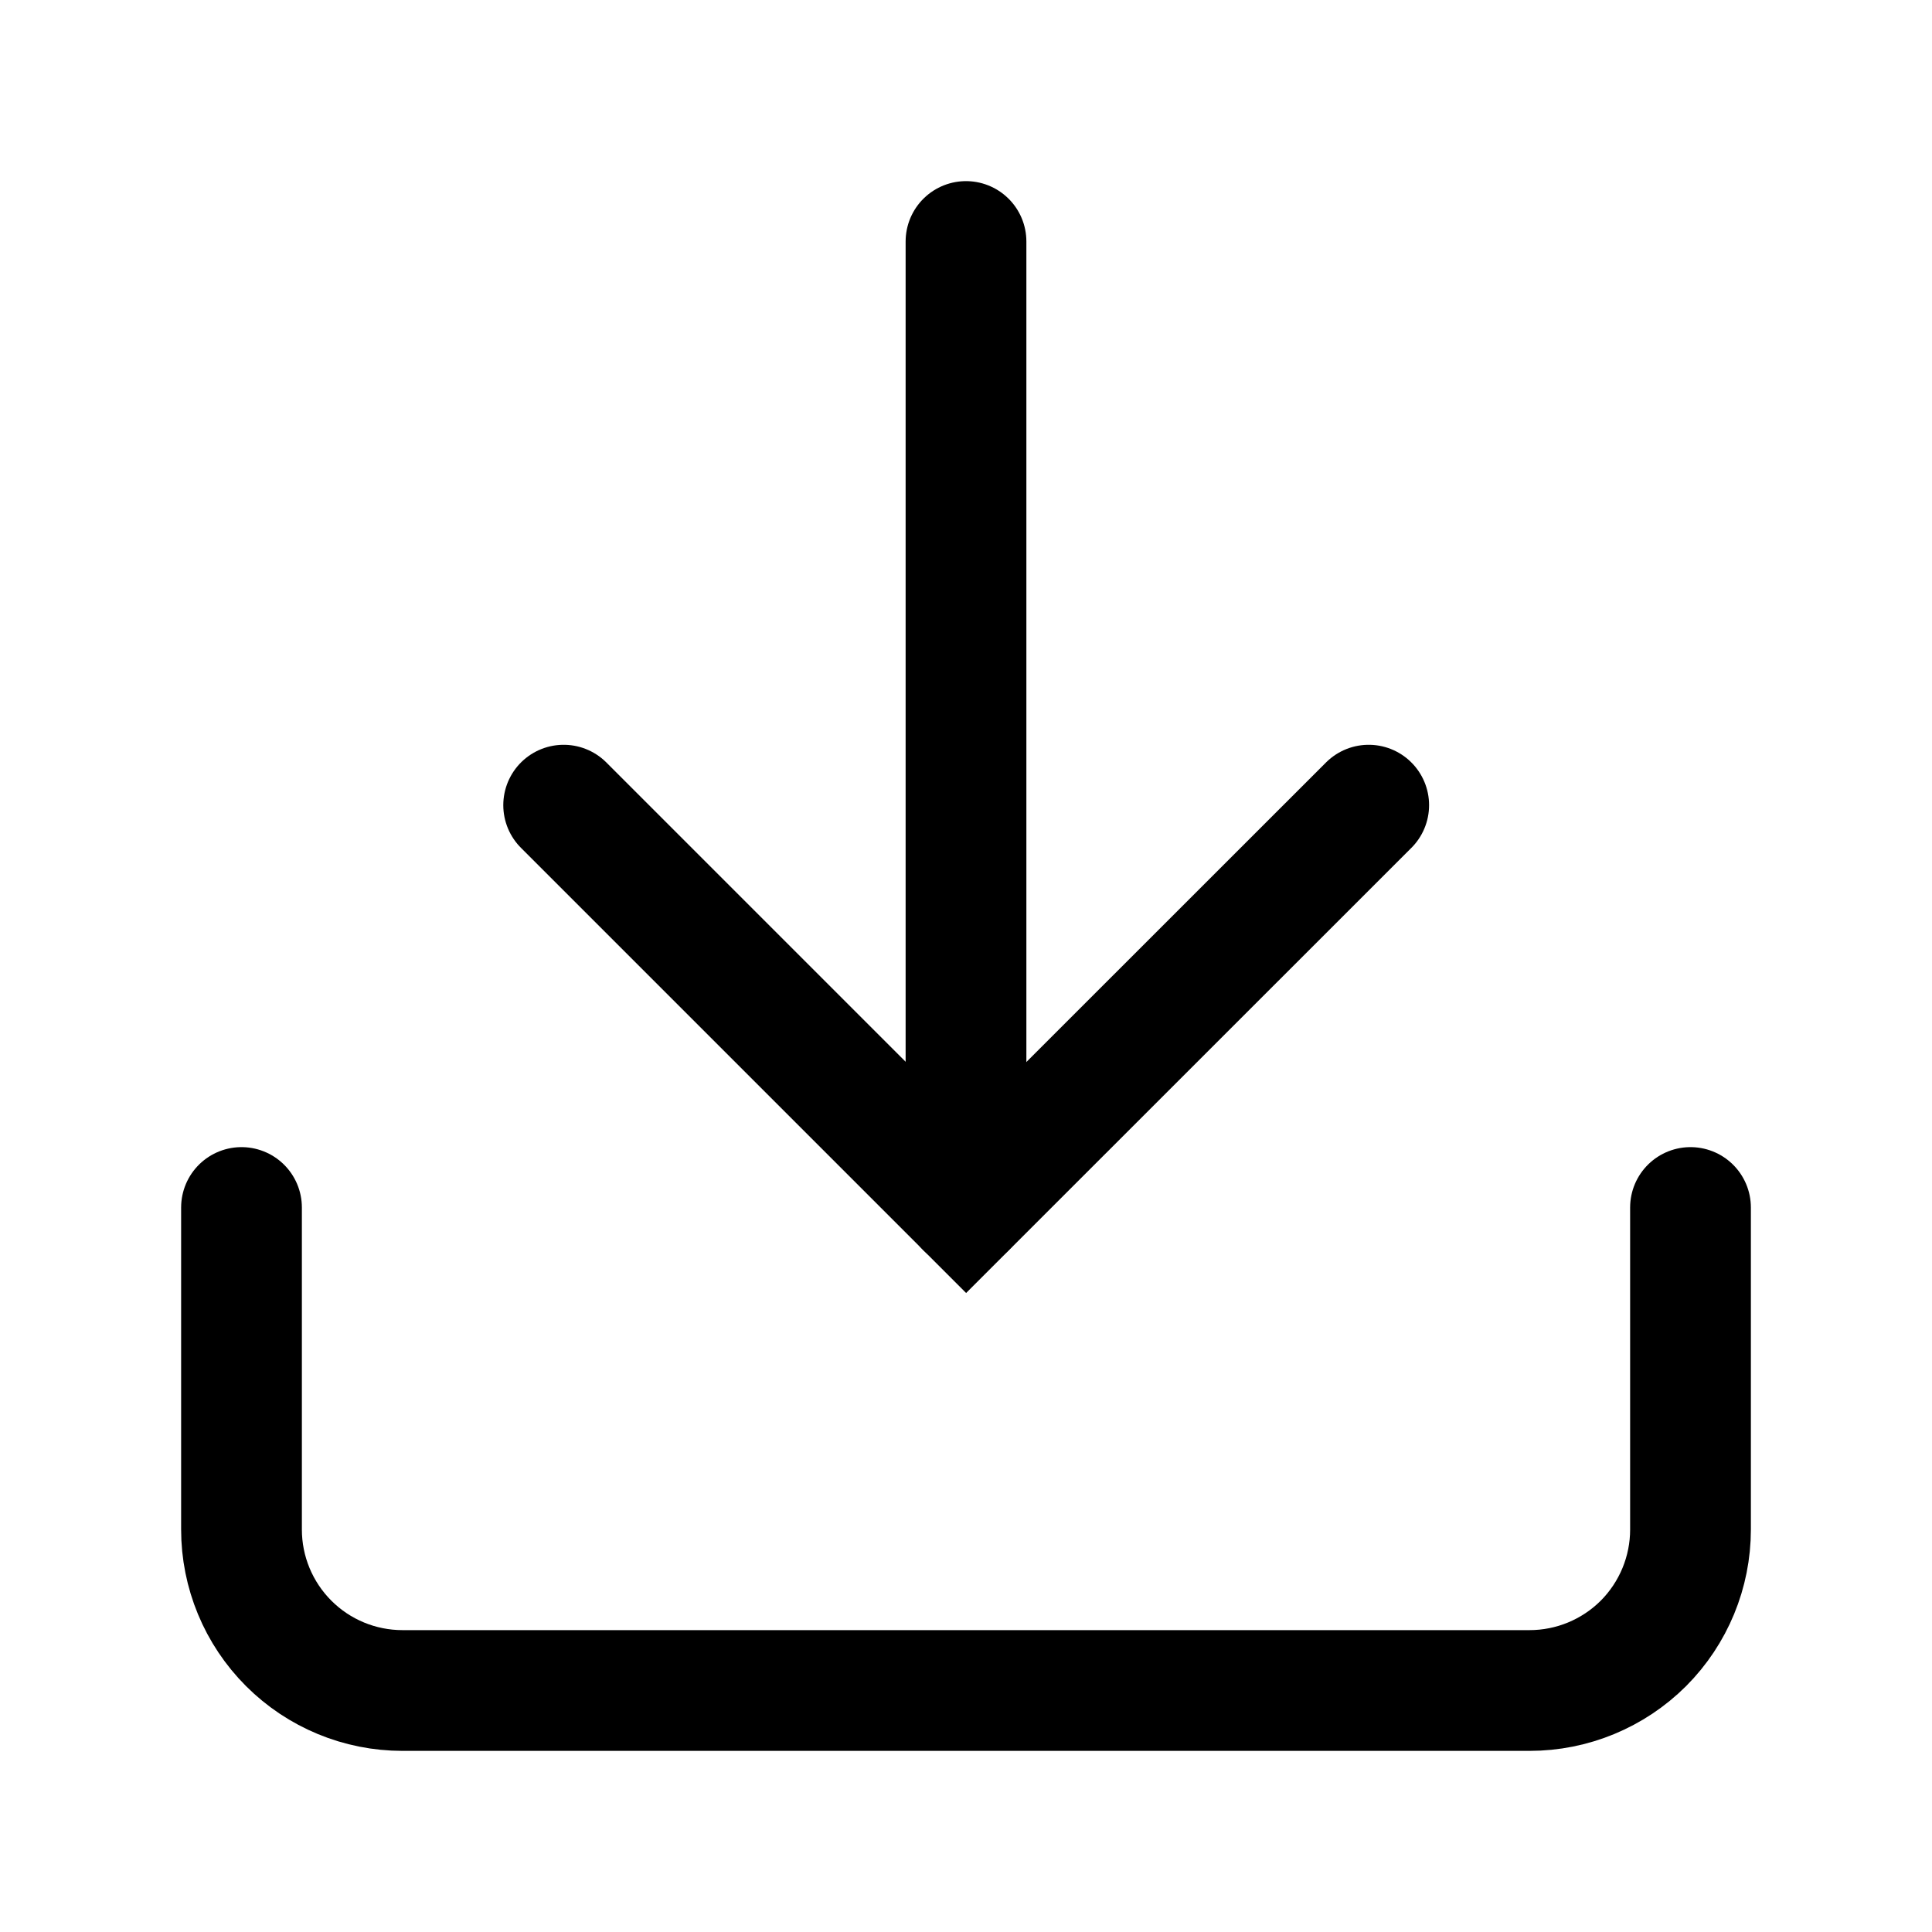
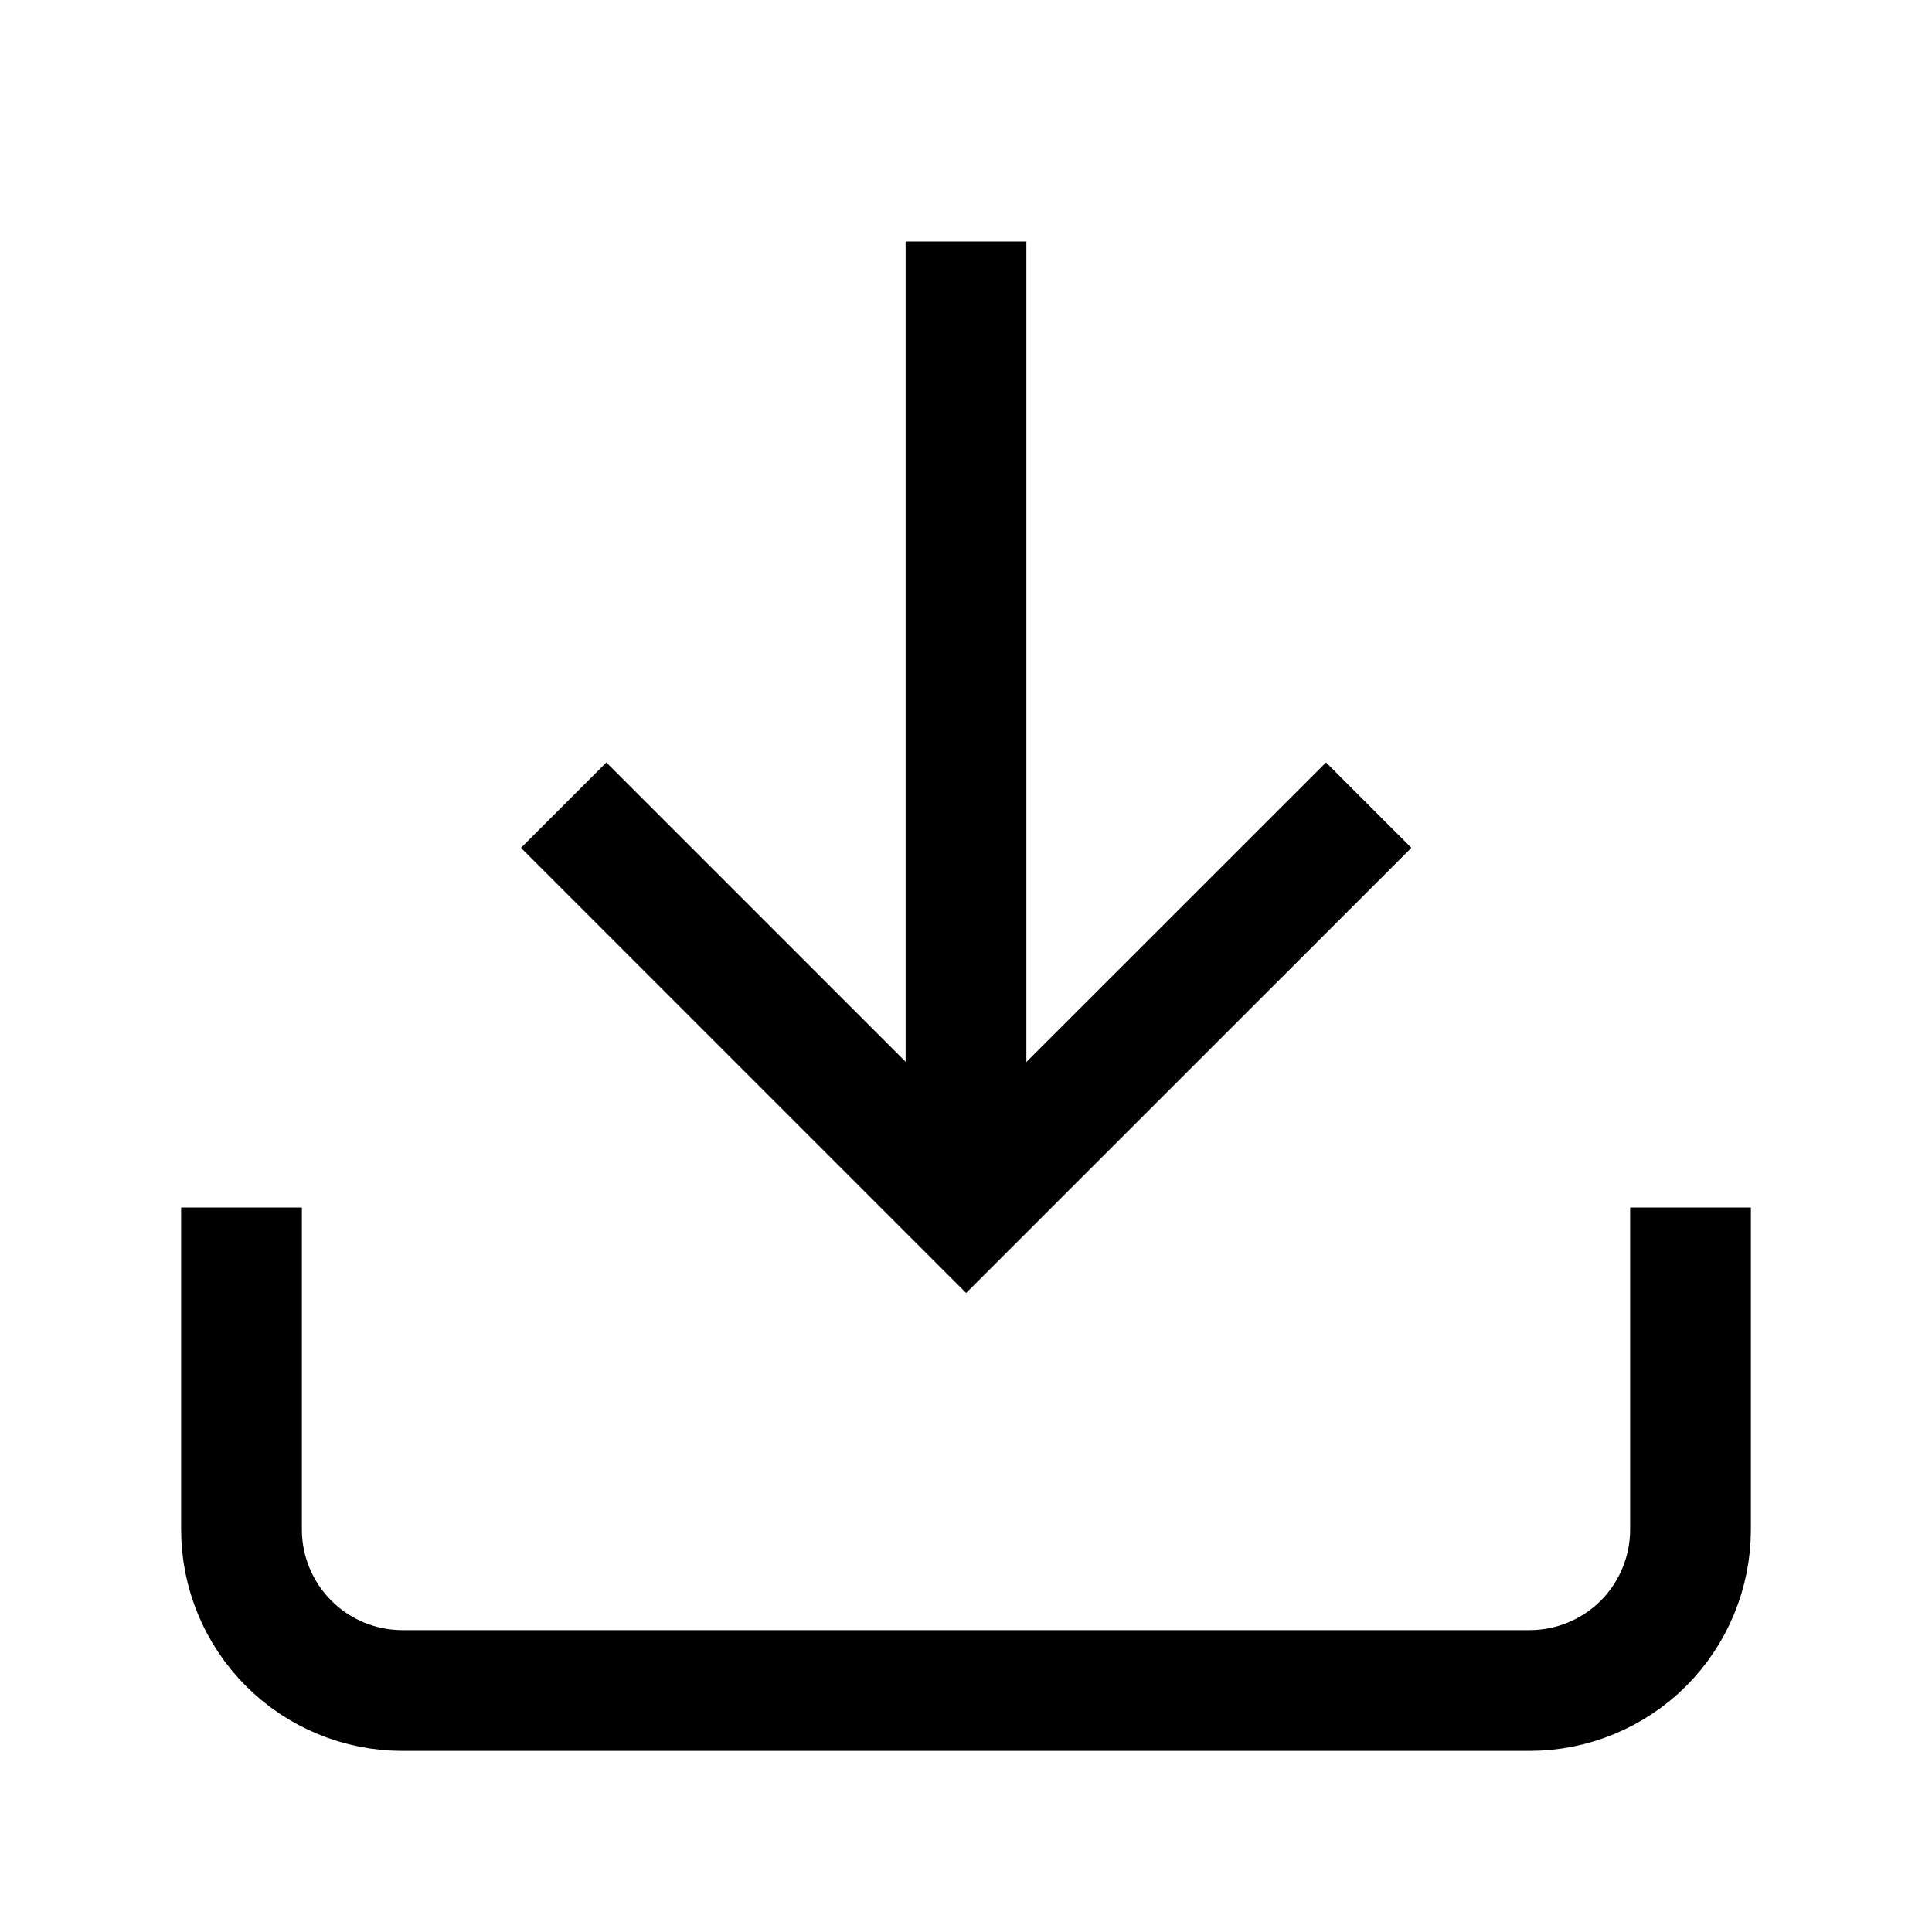
<svg xmlns="http://www.w3.org/2000/svg" width="16" height="16" viewBox="0 0 16 16" fill="none">
-   <path d="M14 10V12.667C14 13.02 13.86 13.359 13.61 13.61C13.359 13.86 13.02 14 12.667 14H3.333C2.98 14 2.641 13.86 2.391 13.61C2.14 13.359 2 13.02 2 12.667V10" stroke="black" stroke-linecap="round" strokeLinejoin="round" />
-   <path d="M4.668 6.668L8.001 10.001L11.335 6.668" stroke="black" stroke-linecap="round" strokeLinejoin="round" />
-   <path d="M8 10V2" stroke="black" stroke-linecap="round" strokeLinejoin="round" />
+   <path d="M14 10V12.667C14 13.02 13.86 13.359 13.61 13.61C13.359 13.86 13.02 14 12.667 14H3.333C2.98 14 2.641 13.86 2.391 13.61C2.14 13.359 2 13.02 2 12.667V10" stroke="black" strokeLinecap="round" strokeLinejoin="round" />
+   <path d="M4.668 6.668L8.001 10.001L11.335 6.668" stroke="black" strokeLinecap="round" strokeLinejoin="round" />
+   <path d="M8 10V2" stroke="black" strokeLinecap="round" strokeLinejoin="round" />
</svg>
